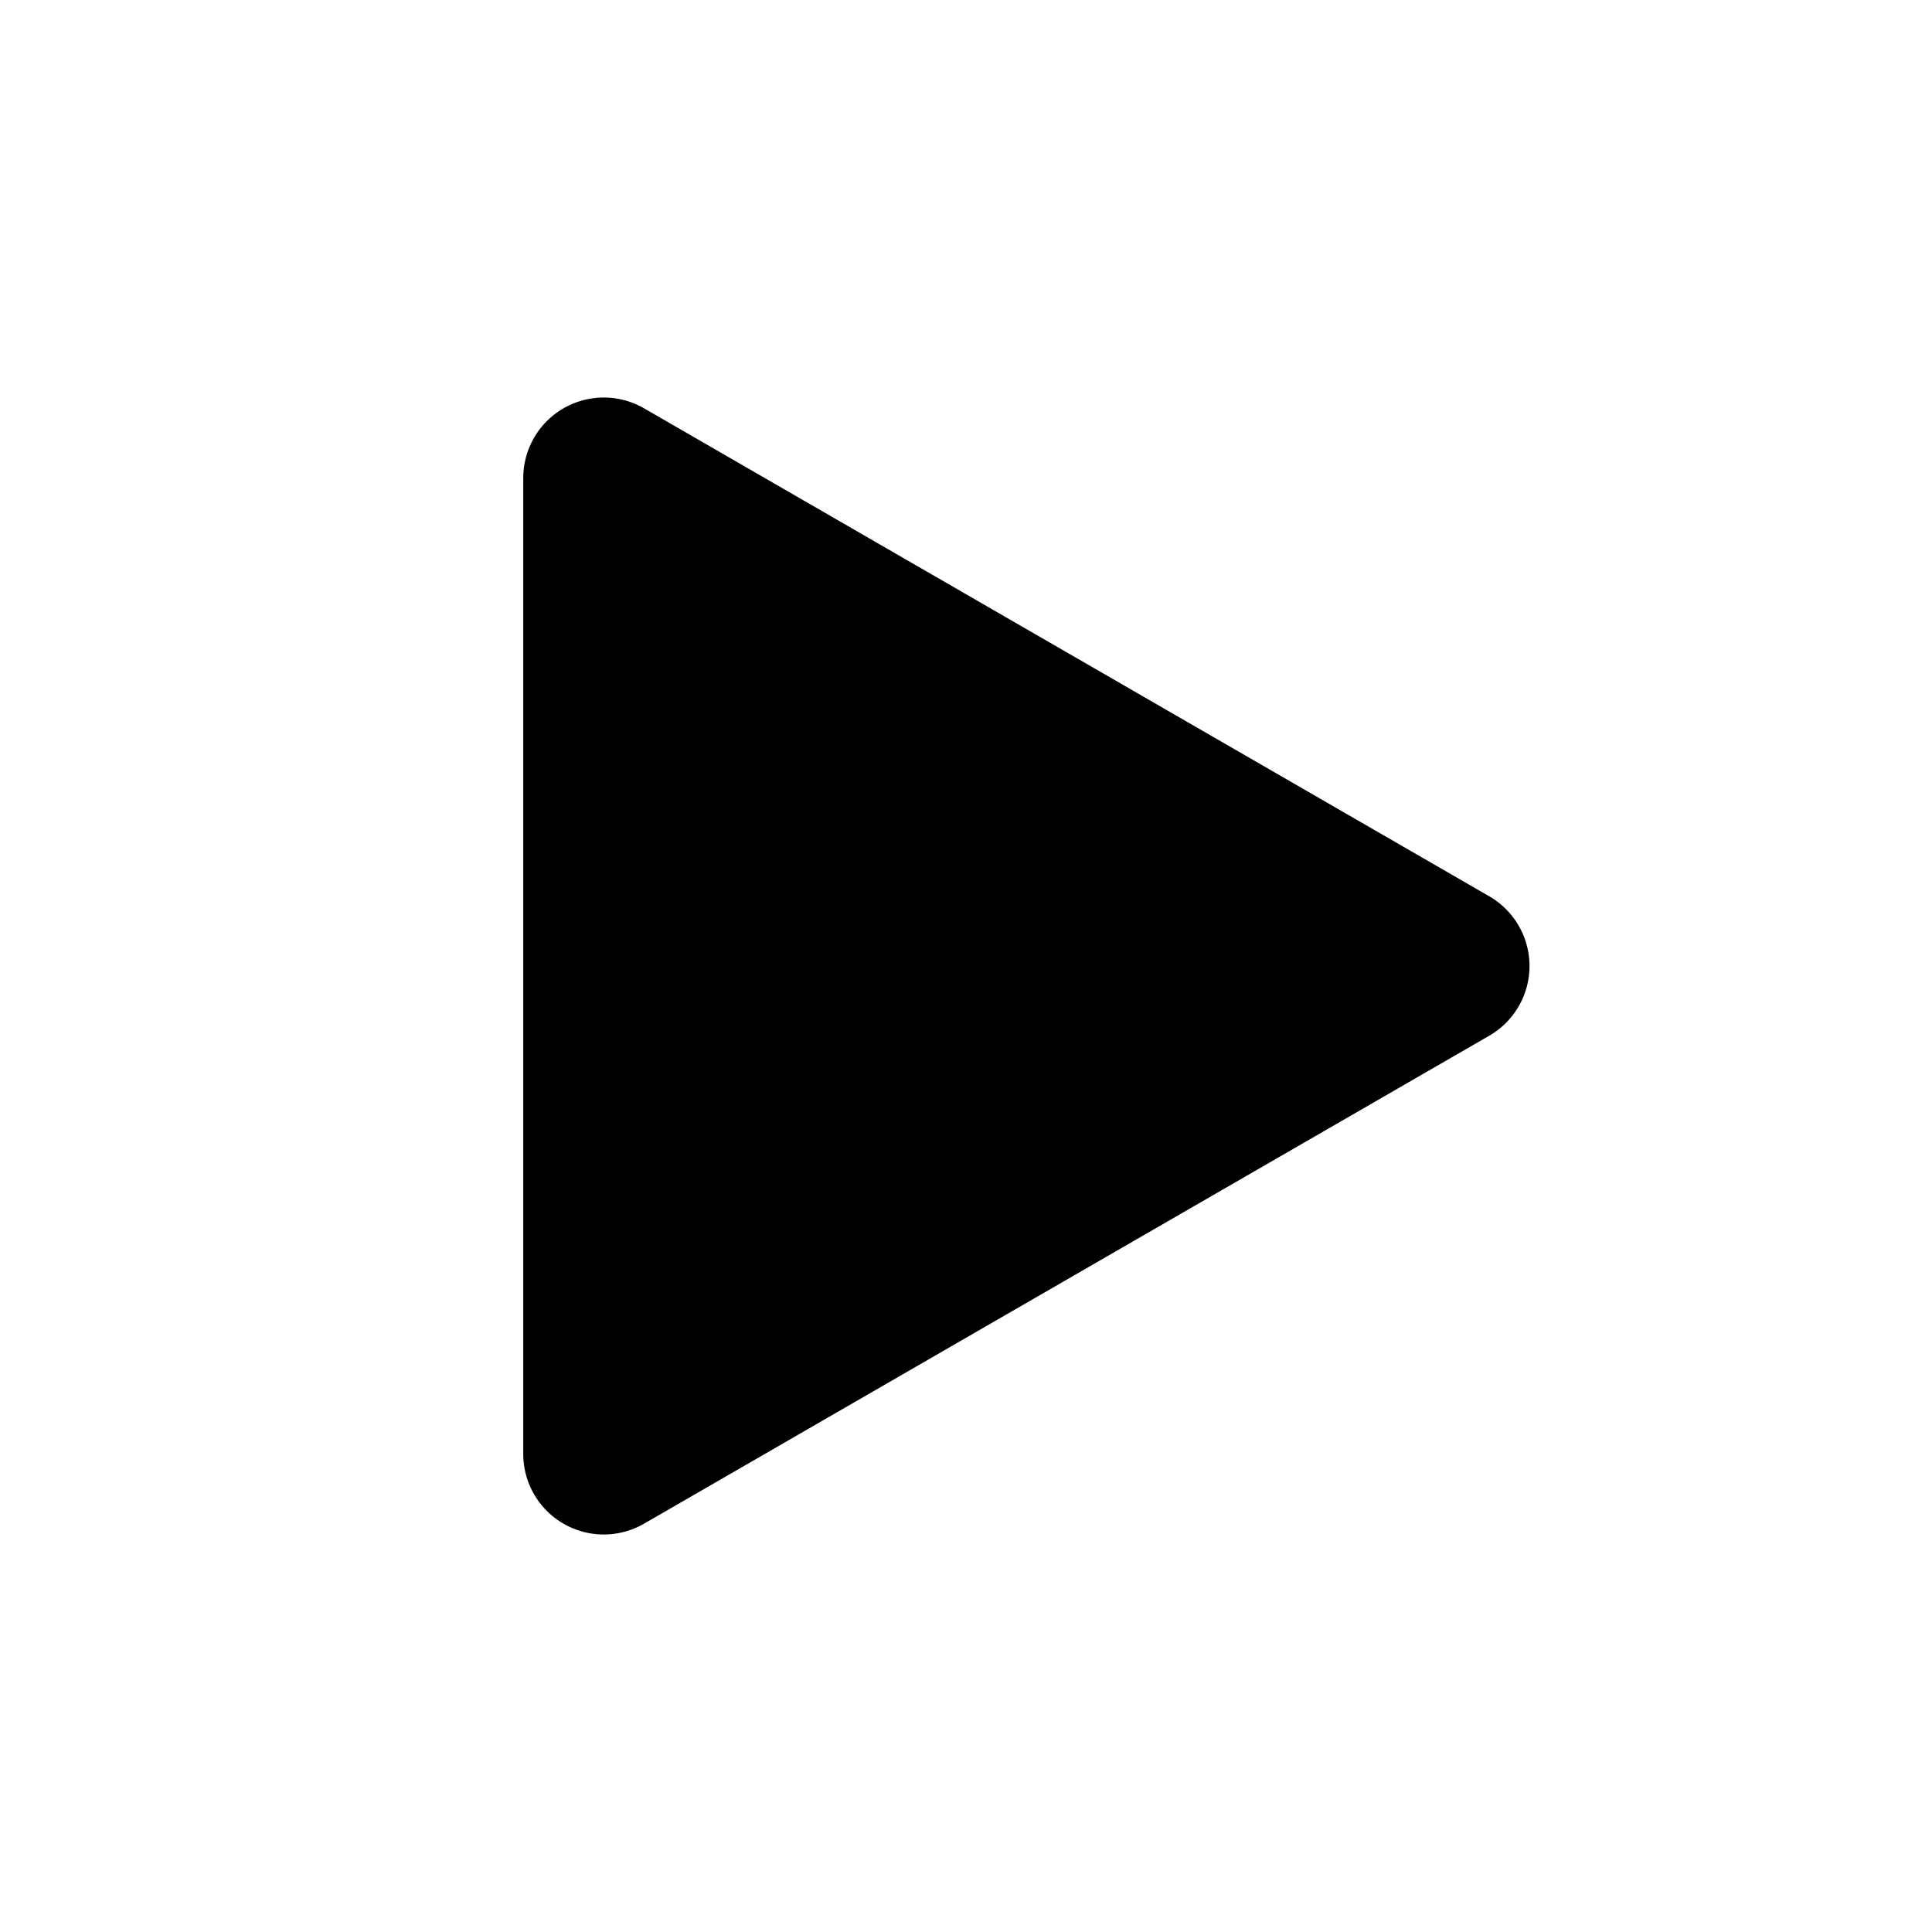
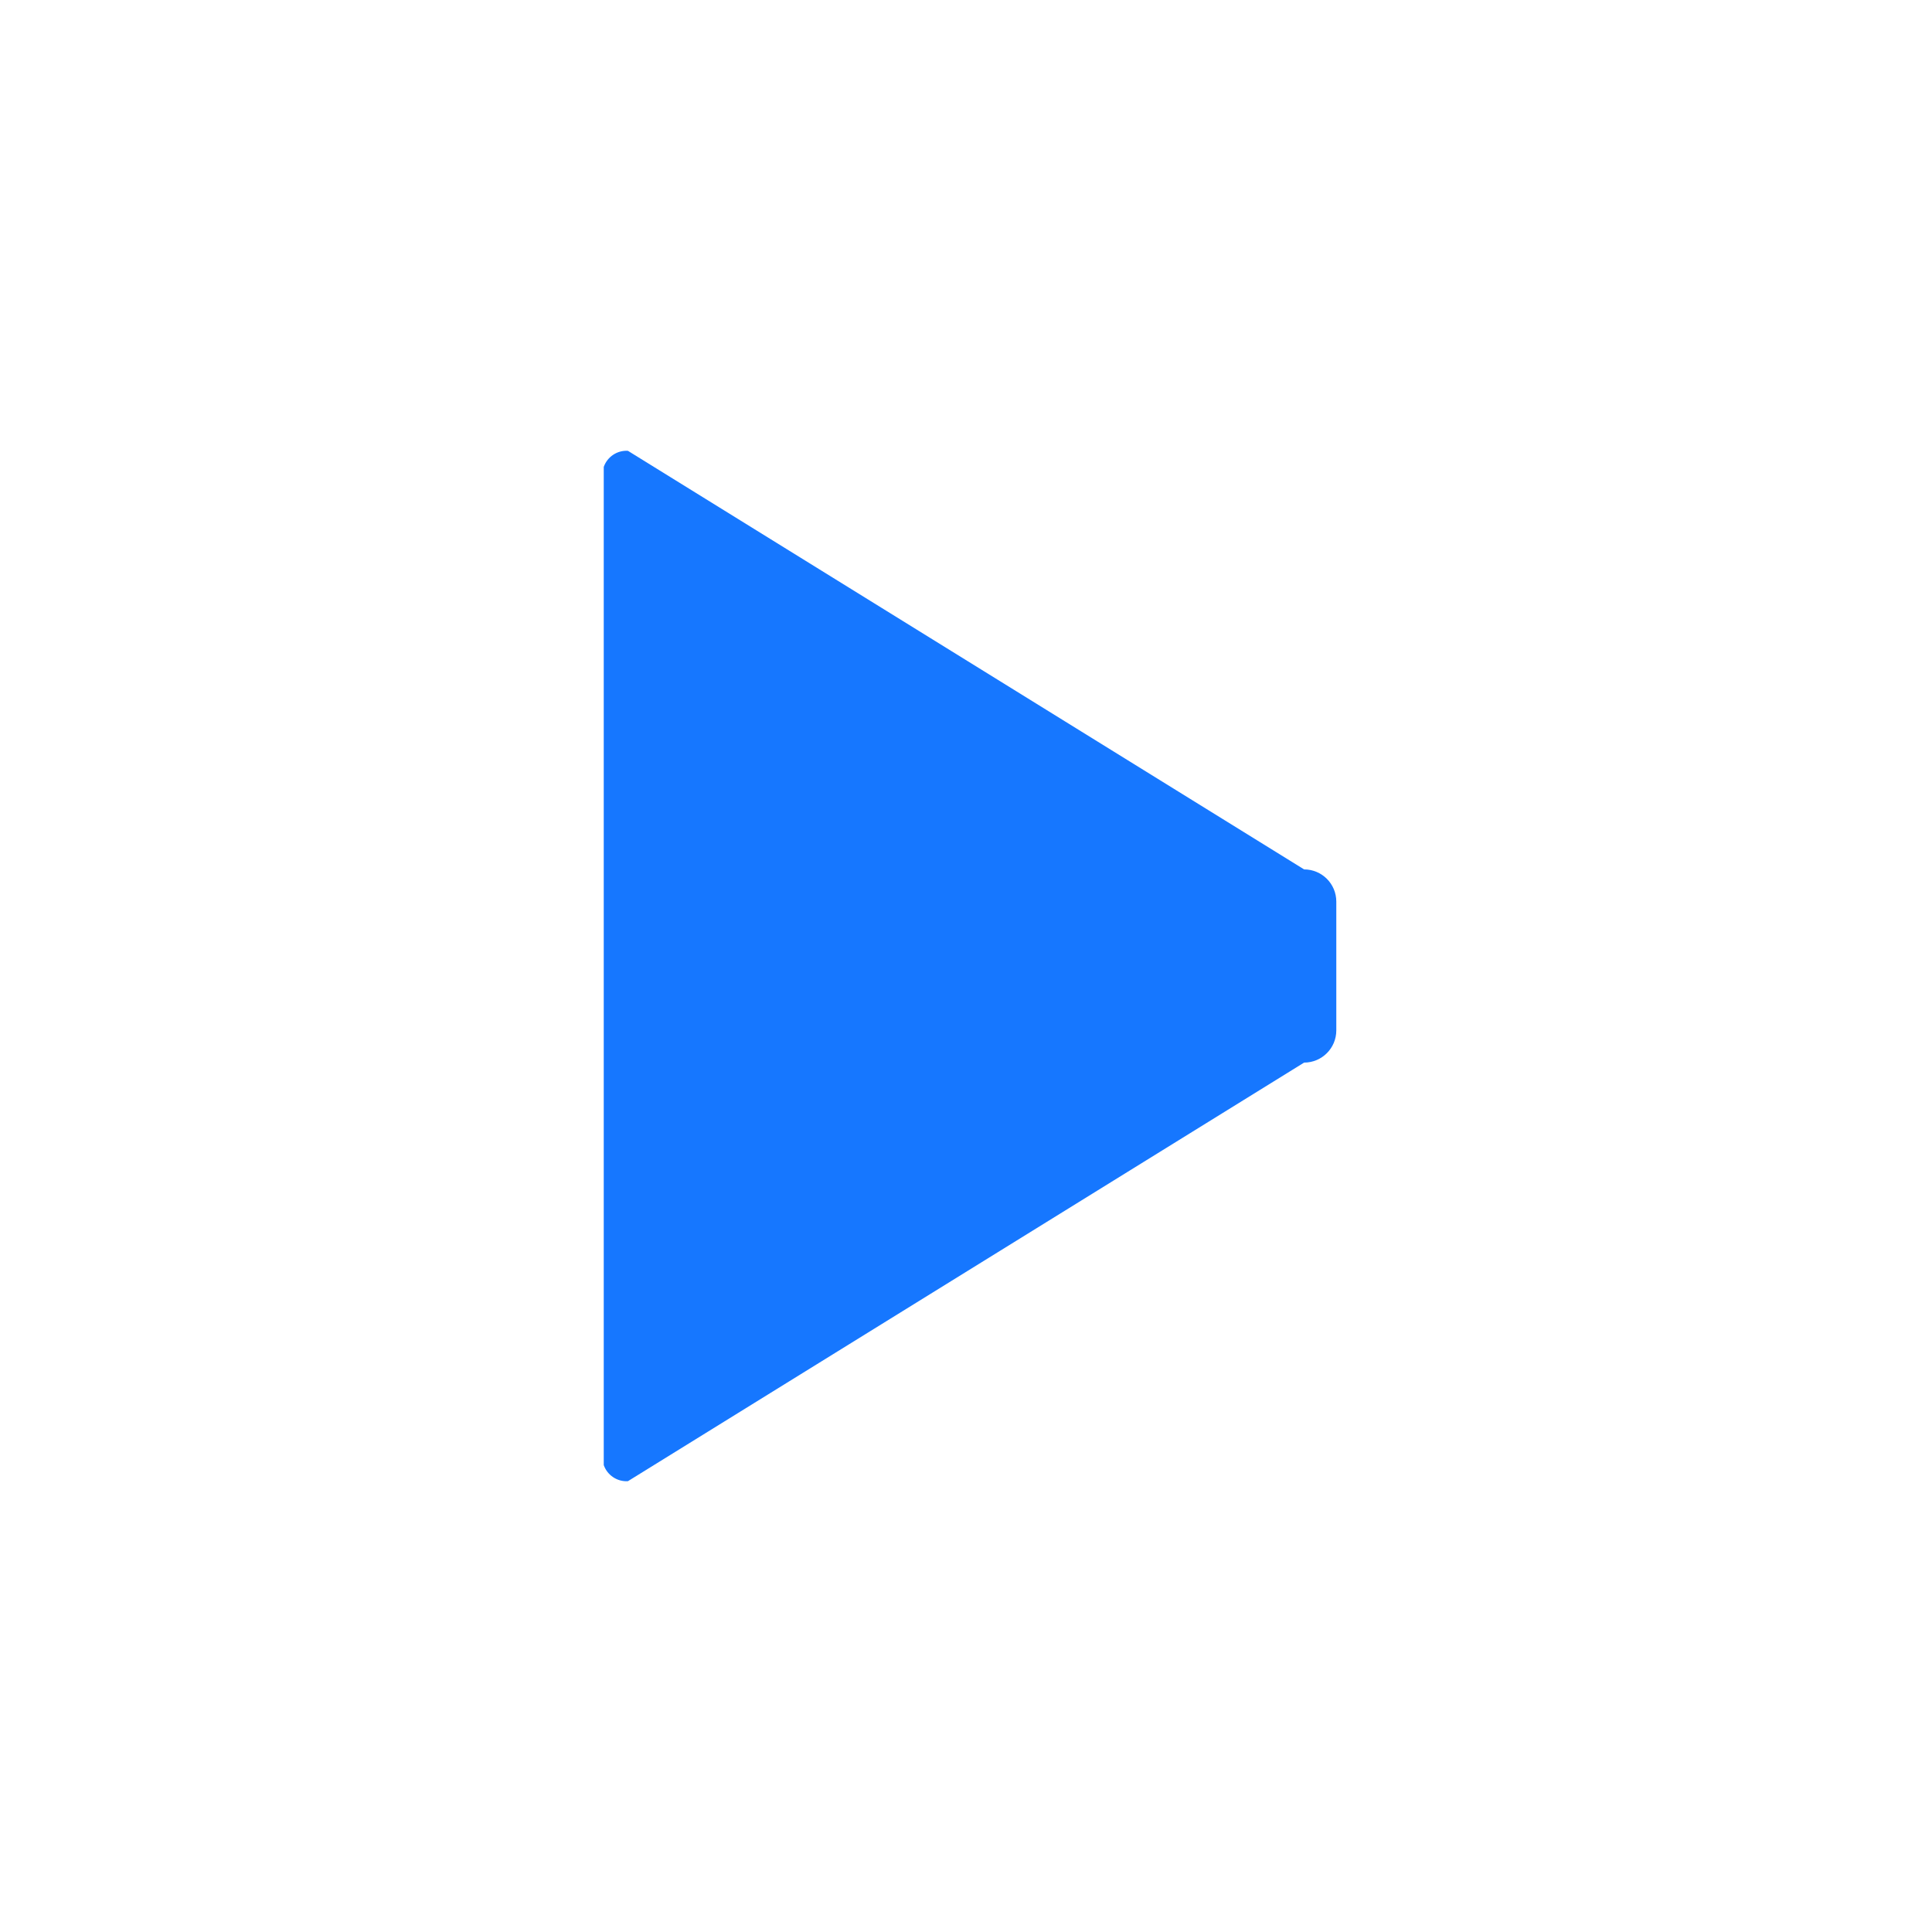
<svg xmlns="http://www.w3.org/2000/svg" width="24" height="24" viewBox="0 0 24 24" fill="none">
-   <path d="M7.5 12V5.938L12.75 8.969L18 12L12.75 15.031L7.5 18.062V12Z" fill="currentColor" stroke="currentColor" stroke-width="2" stroke-linejoin="round" />
+   <path d="M7.5 6.2 L7.5 5.8 A0.3 0.3 0 0 1 7.8 5.6 L16.2 10.8 A0.4 0.4 0 0 1 16.6 11.2 L16.6 12.8 A0.4 0.4 0 0 1 16.2 13.2 L7.8 18.4 A0.3 0.3 0 0 1 7.5 18.2 L7.5 6.2 Z" fill="#1677FF" />
</svg>
